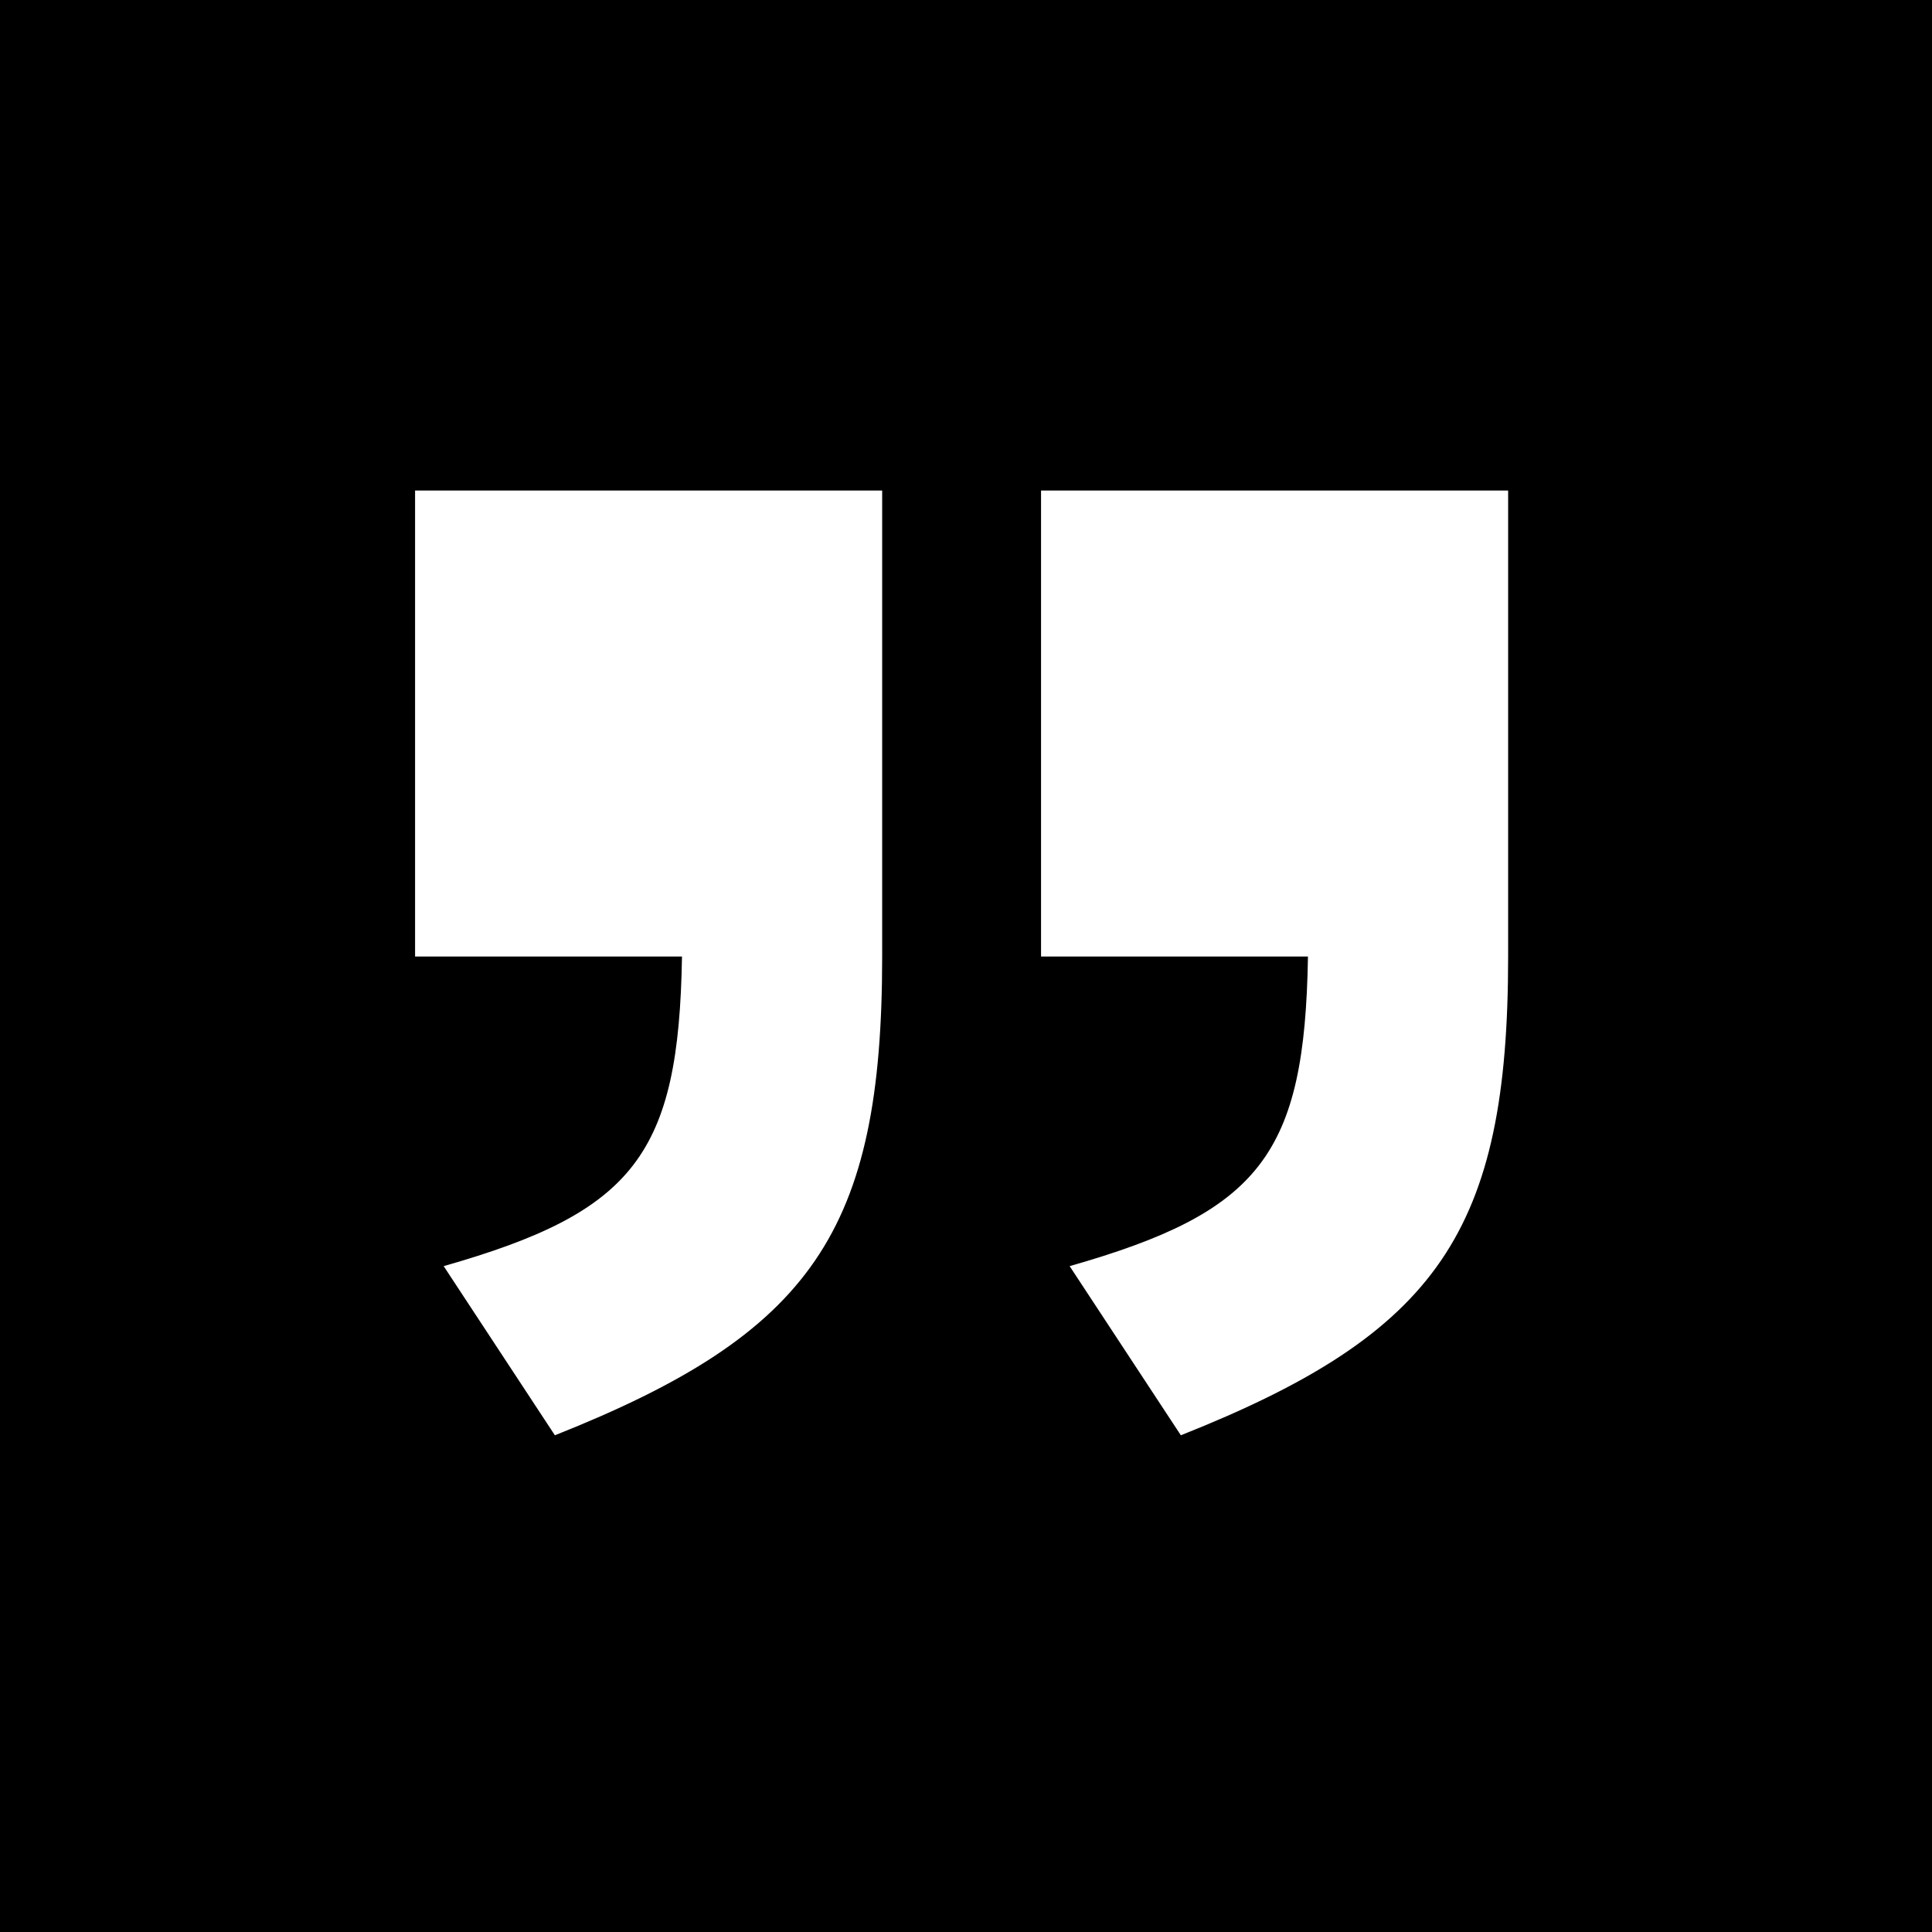
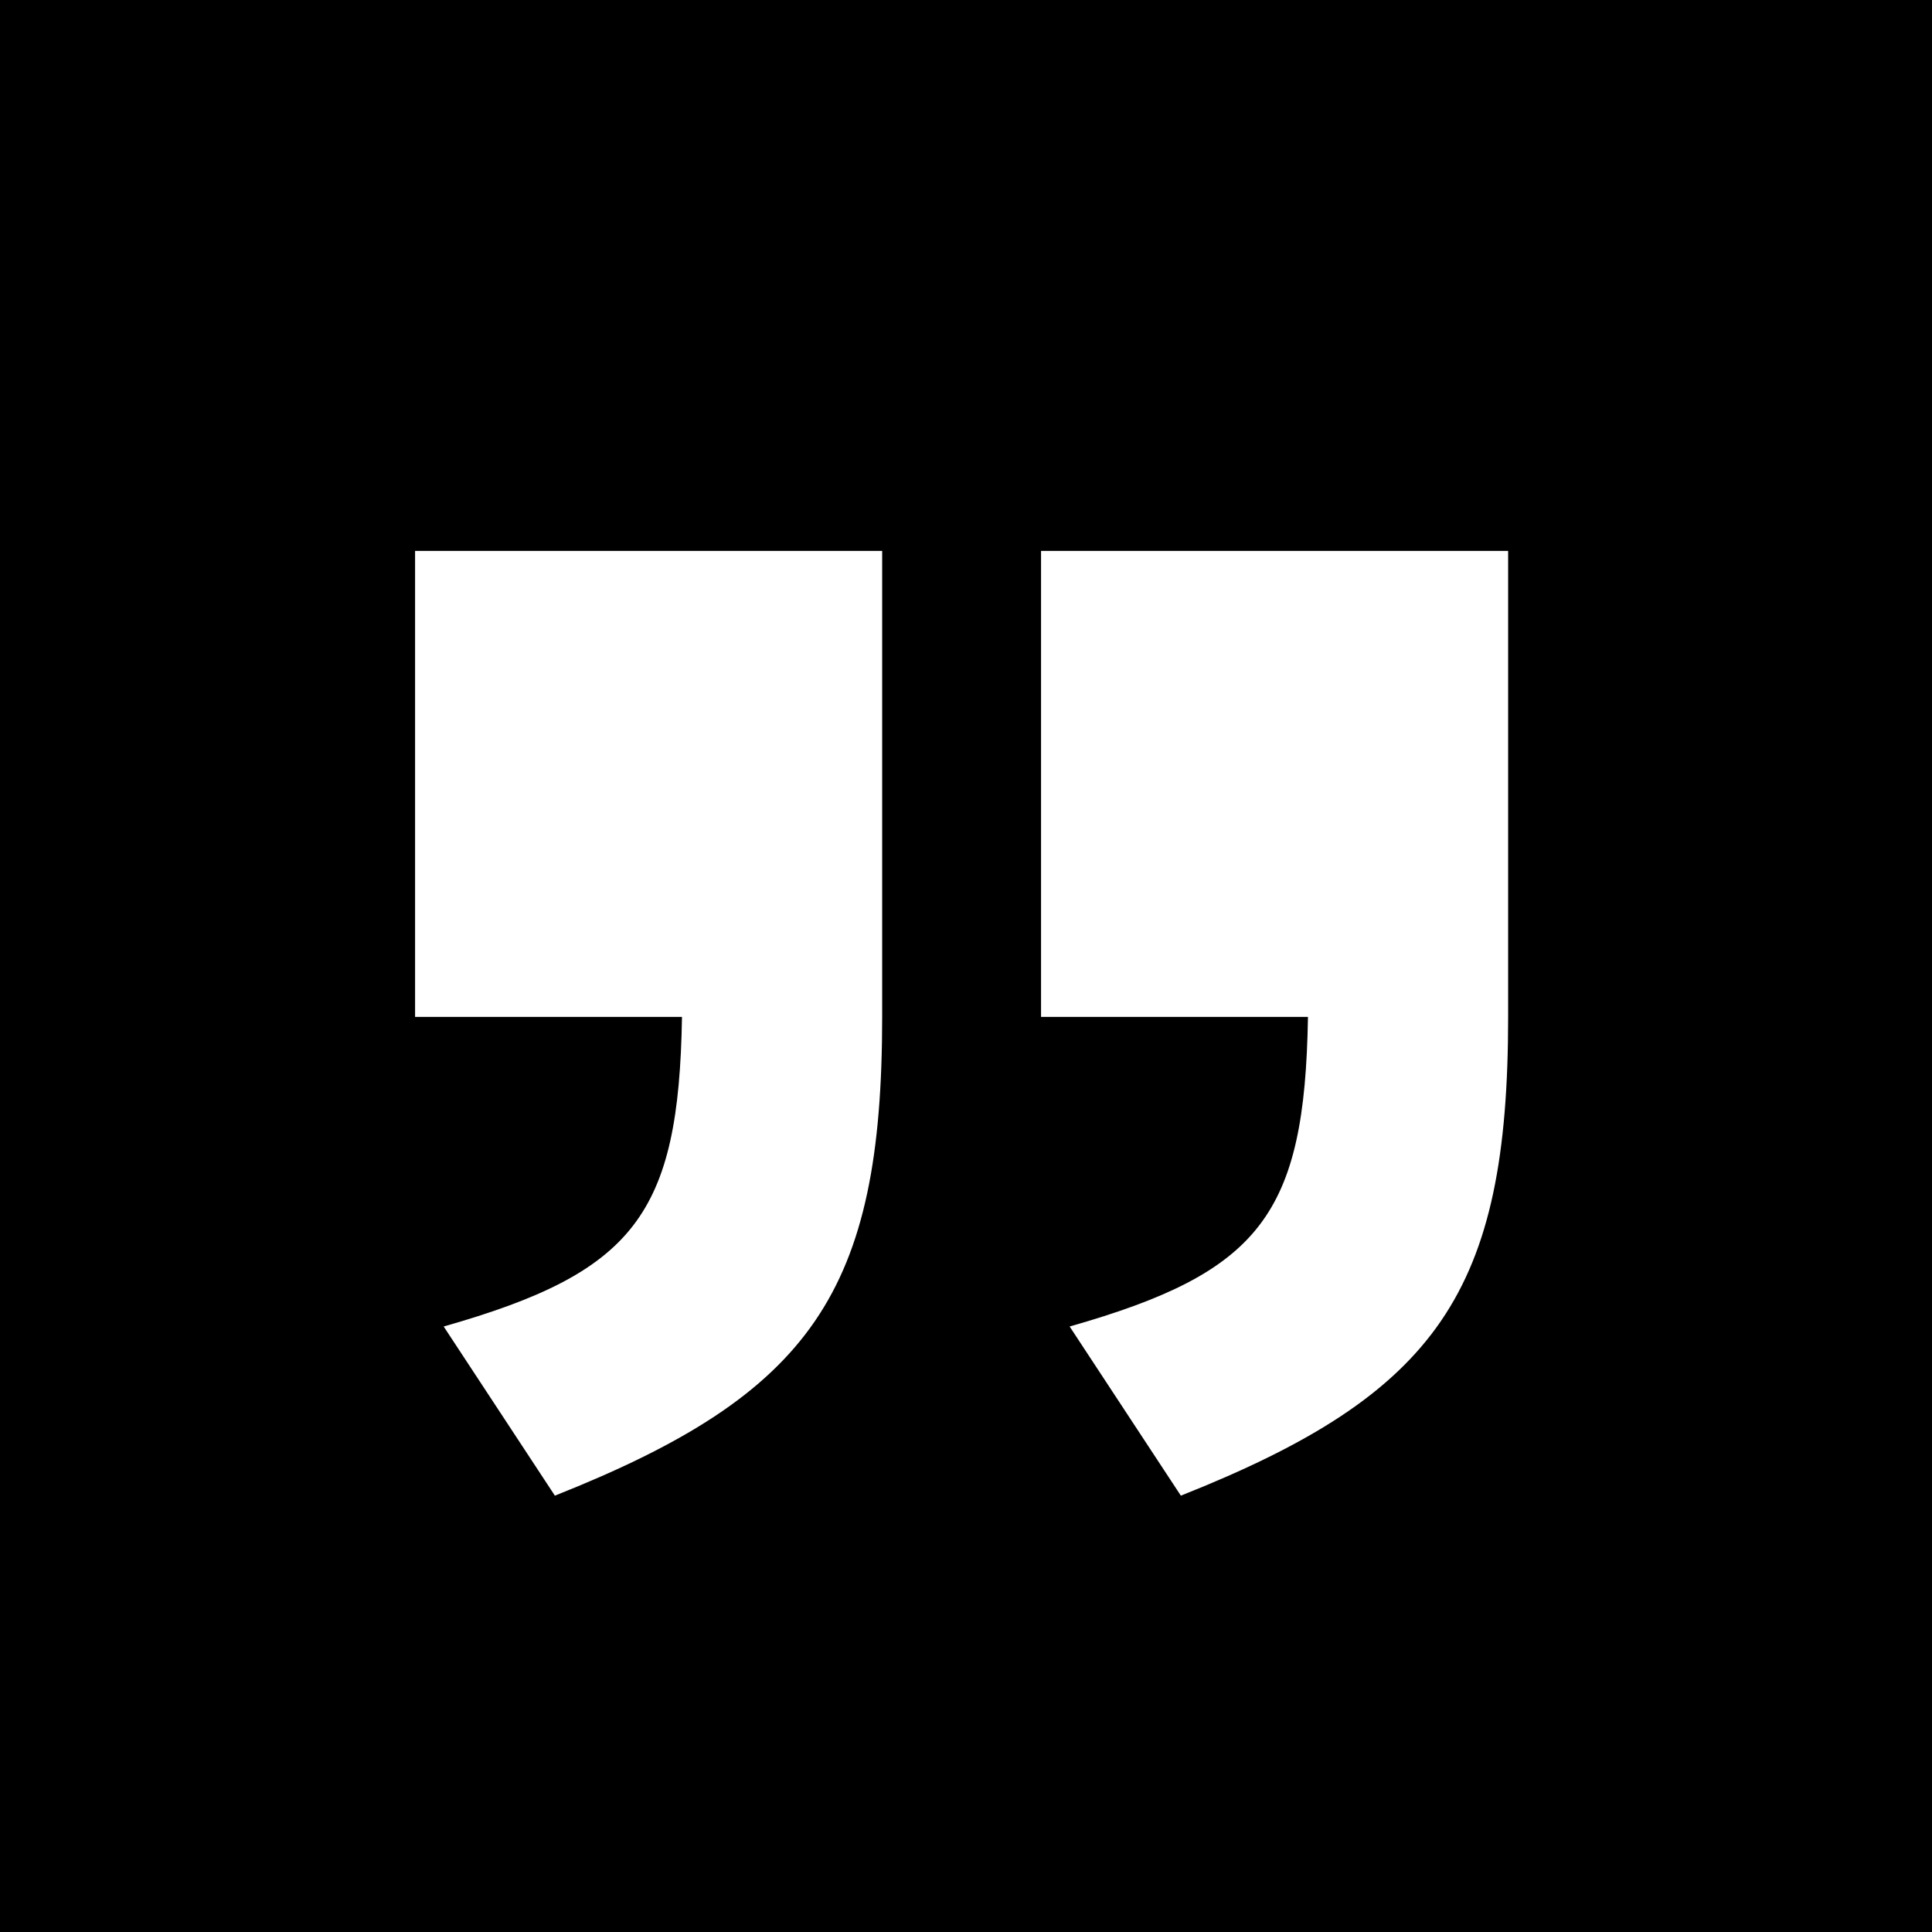
<svg xmlns="http://www.w3.org/2000/svg" width="256" height="256" viewBox="0 0 256 256">
  <g fill="none" fill-rule="evenodd">
    <path fill="#000" d="M0 0h256v256H0z" />
-     <path d="M116.892 65H55v61.745h35.367c-.421 26.22-6.316 33.833-31.578 41.023l14.736 22.414c34.104-13.534 43.367-27.067 43.367-63.437V65zm82.944 0h-61.892v61.745h35.367c-.42 26.22-6.315 33.833-31.578 41.023l14.736 22.414c34.104-13.534 43.367-27.067 43.367-63.437V65z" fill="#FFF" />
+     <path d="M116.892 73H55v61.745h35.367c-.421 26.22-6.316 33.833-31.578 41.023l14.736 22.414c34.104-13.534 43.367-27.067 43.367-63.437V73zm82.944 0h-61.892v61.745h35.367c-.42 26.22-6.315 33.833-31.578 41.023l14.736 22.414c34.104-13.534 43.367-27.067 43.367-63.437V73z" fill="#FFF" />
  </g>
</svg>
